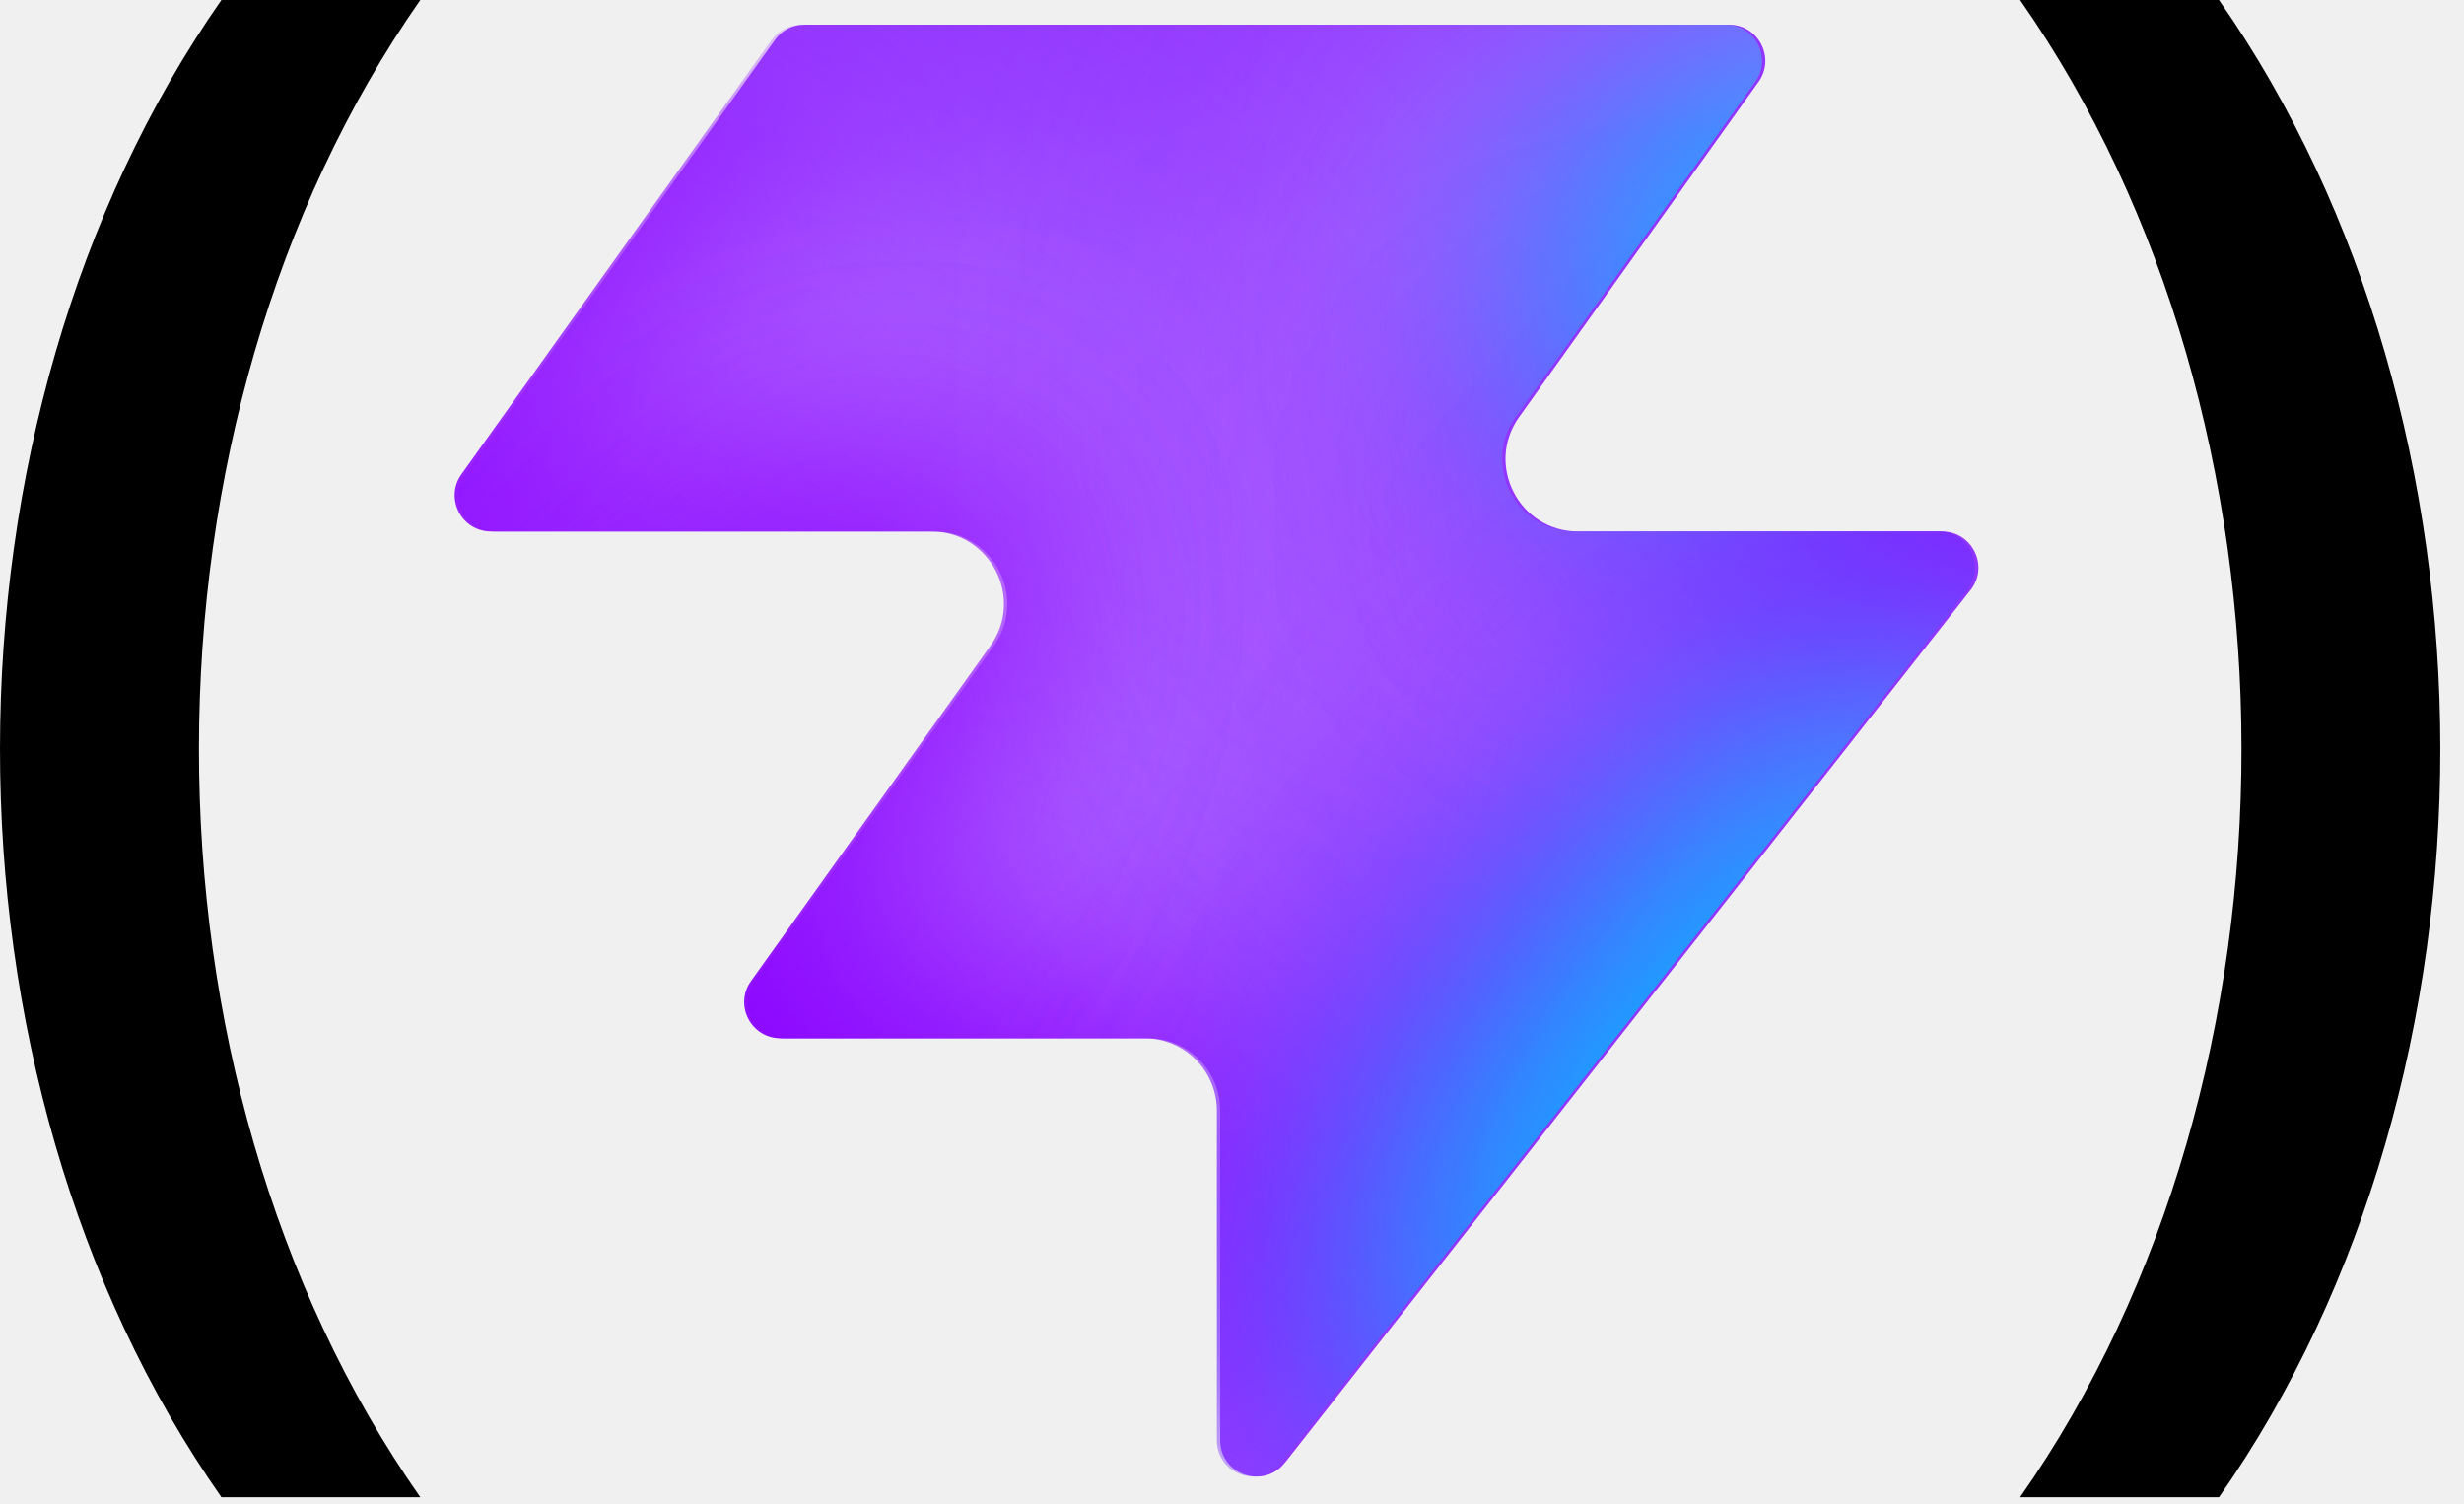
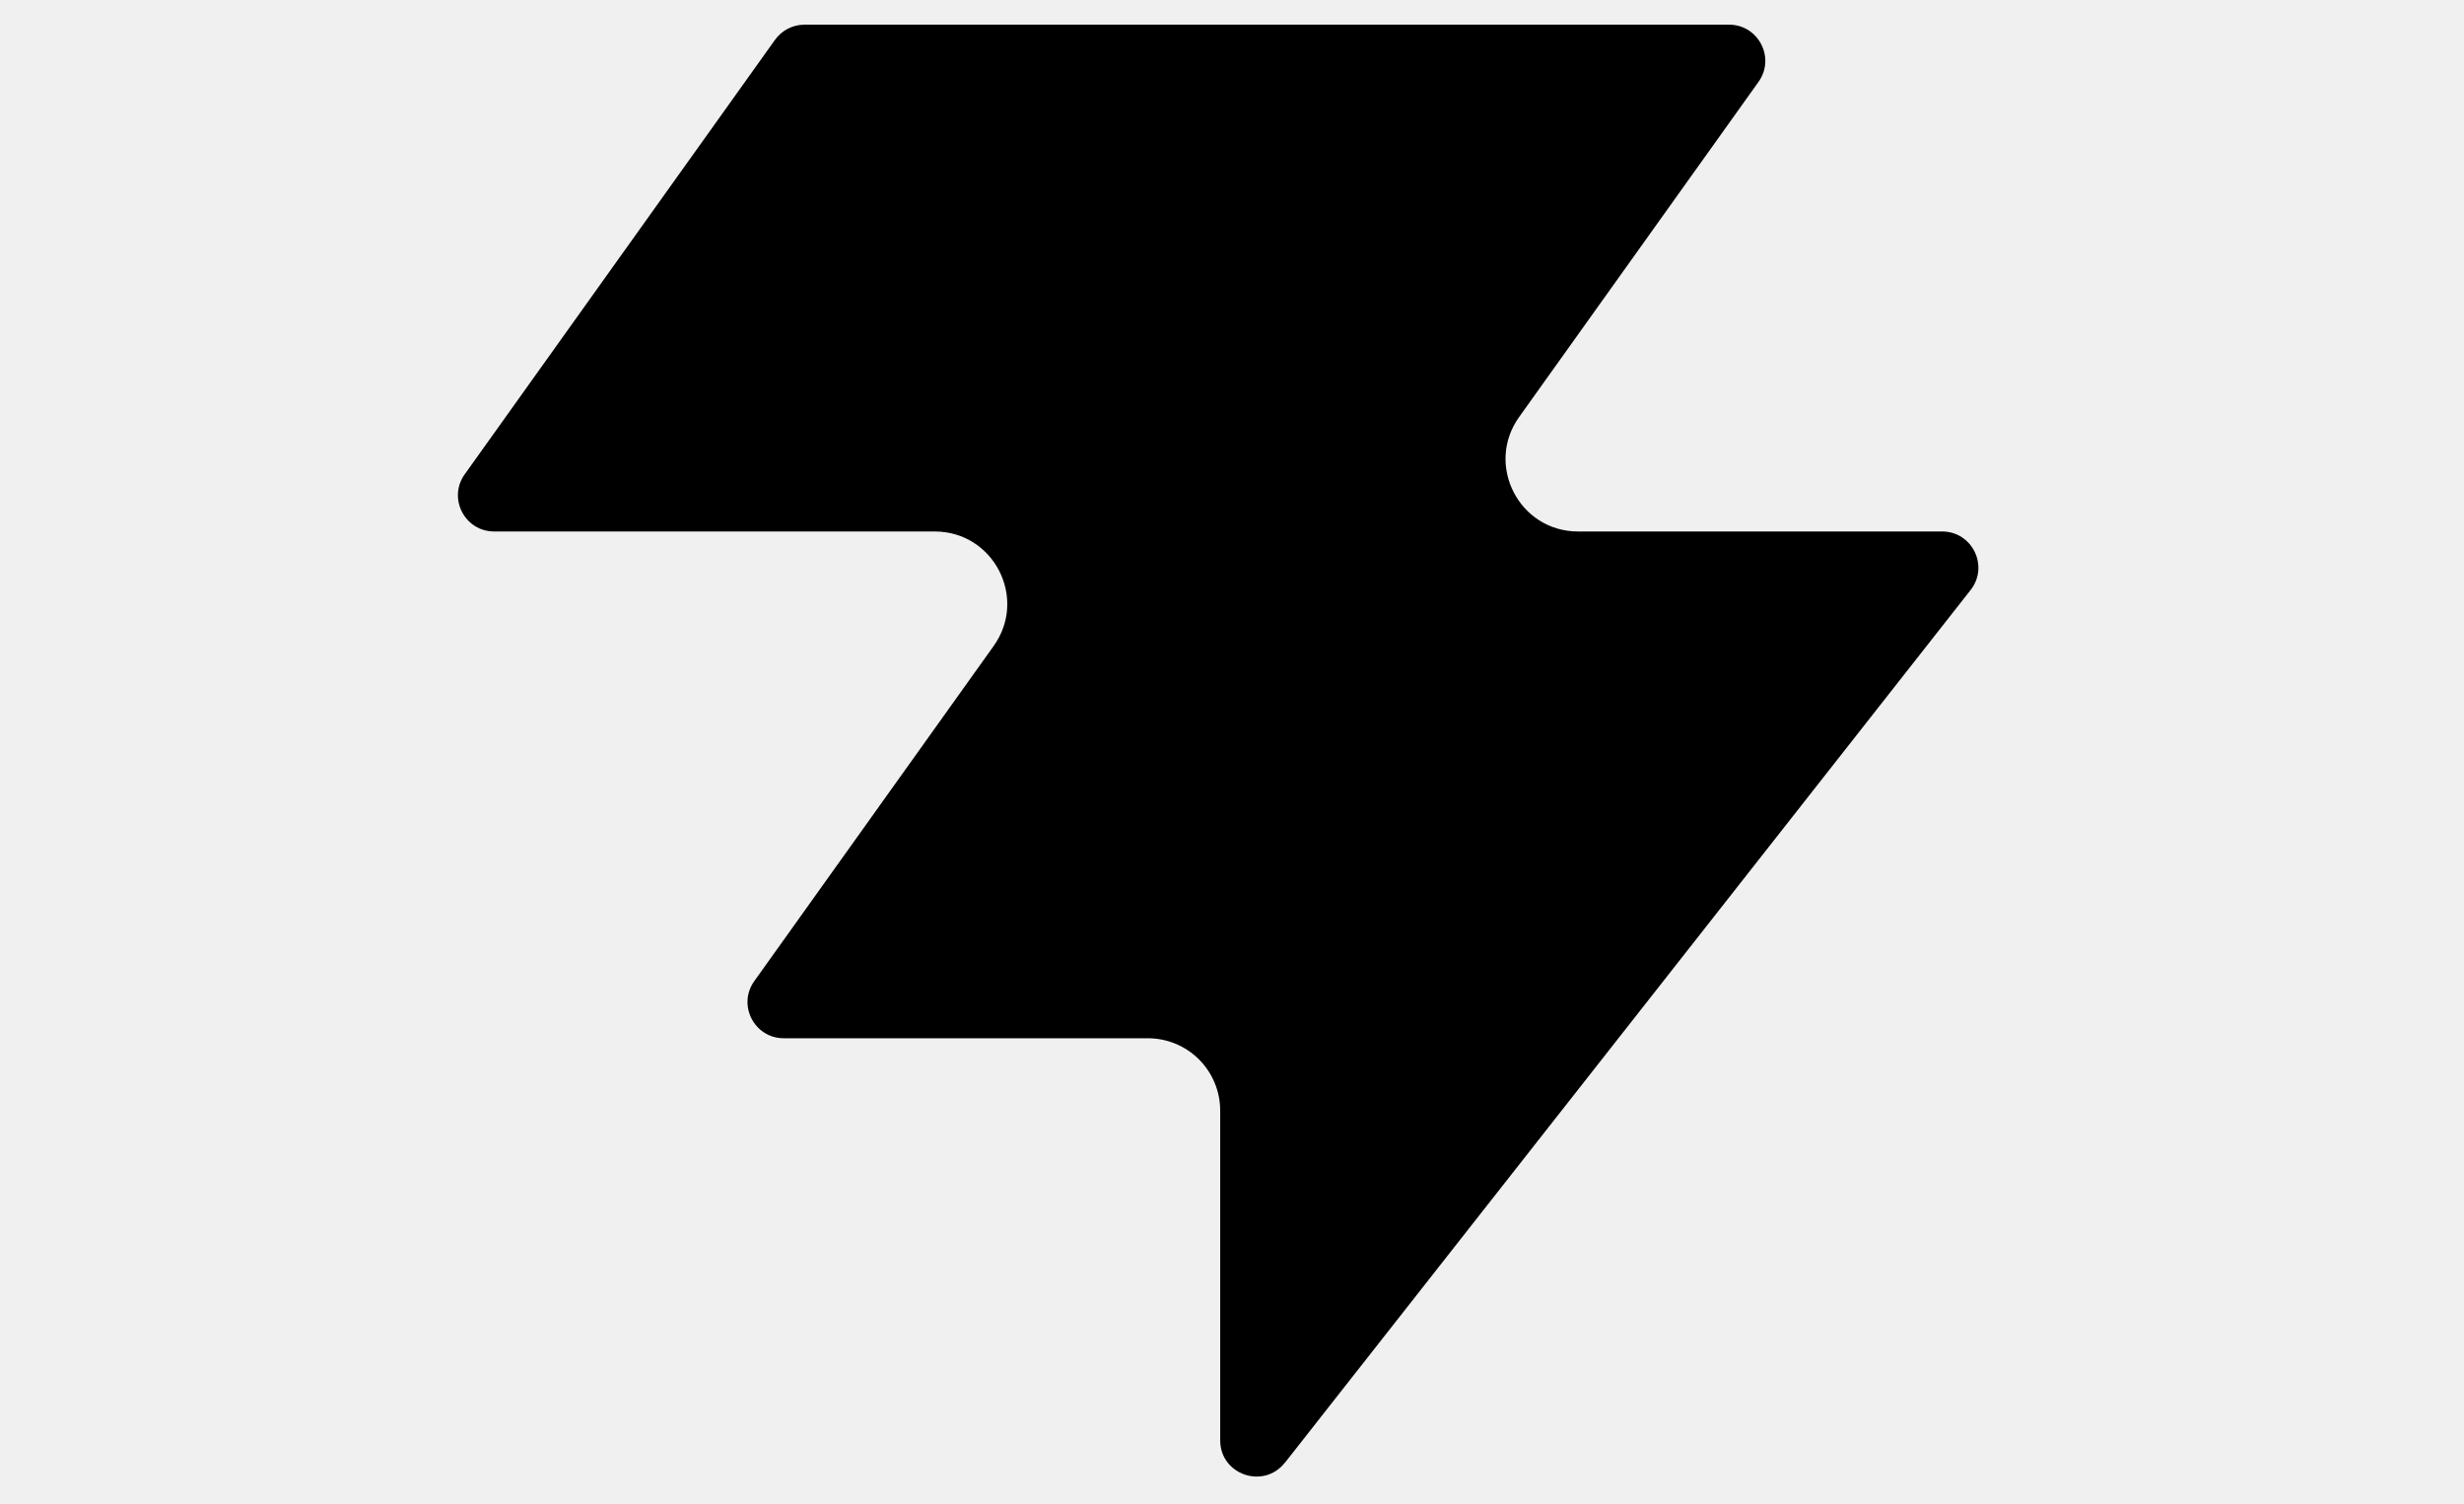
- <svg xmlns="http://www.w3.org/2000/svg" width="77" height="47" fill="none" aria-labelledby="vite-logo-title" viewBox="0 0 77 47">
-   <style>.parenthesis{fill:#000}@media (prefers-color-scheme:dark){.parenthesis{fill:#fff}}</style>
-   <path fill="#9135ff" d="M40.151 45.71c-.663.844-2.02.374-2.02-.699V34.708a2.26 2.26 0 0 0-2.262-2.262H24.493c-.92 0-1.457-1.04-.92-1.788l7.479-10.471c1.07-1.498 0-3.578-1.842-3.578H15.443c-.92 0-1.456-1.04-.92-1.788l9.696-13.576c.213-.297.556-.474.92-.474h28.894c.92 0 1.456 1.04.92 1.788l-7.48 10.472c-1.07 1.497 0 3.578 1.842 3.578h11.376c.944 0 1.474 1.087.89 1.83L40.153 45.712z" />
-   <mask id="a" width="48" height="47" x="14" y="0" maskUnits="userSpaceOnUse" style="mask-type:alpha">
-     <path fill="#000" d="M40.047 45.71c-.663.843-2.02.374-2.02-.699V34.708a2.26 2.26 0 0 0-2.262-2.262H24.389c-.92 0-1.457-1.04-.92-1.788l7.479-10.472c1.07-1.497 0-3.578-1.842-3.578H15.34c-.92 0-1.456-1.04-.92-1.788l9.696-13.575c.213-.297.556-.474.92-.474H53.93c.92 0 1.456 1.04.92 1.788L47.37 13.03c-1.07 1.498 0 3.578 1.842 3.578h11.376c.944 0 1.474 1.088.89 1.831L40.049 45.712z" />
-   </mask>
-   <g mask="url(#a)">
-     <g filter="url(#b)">
-       <ellipse cx="5.508" cy="14.704" fill="#eee6ff" rx="5.508" ry="14.704" transform="rotate(269.814 20.96 11.29)scale(-1 1)" />
-     </g>
-     <g filter="url(#c)">
-       <ellipse cx="10.399" cy="29.851" fill="#eee6ff" rx="10.399" ry="29.851" transform="rotate(89.814 -16.902 -8.275)scale(1 -1)" />
-     </g>
-     <g filter="url(#d)">
-       <ellipse cx="5.508" cy="30.487" fill="#8900ff" rx="5.508" ry="30.487" transform="rotate(89.814 -19.197 -7.127)scale(1 -1)" />
-     </g>
-     <g filter="url(#e)">
-       <ellipse cx="5.508" cy="30.599" fill="#8900ff" rx="5.508" ry="30.599" transform="rotate(89.814 -25.928 4.177)scale(1 -1)" />
-     </g>
-     <g filter="url(#f)">
-       <ellipse cx="5.508" cy="30.599" fill="#8900ff" rx="5.508" ry="30.599" transform="rotate(89.814 -25.738 5.52)scale(1 -1)" />
-     </g>
-     <g filter="url(#g)">
-       <ellipse cx="14.072" cy="22.078" fill="#eee6ff" rx="14.072" ry="22.078" transform="rotate(93.35 31.245 55.578)scale(-1 1)" />
-     </g>
-     <g filter="url(#h)">
-       <ellipse cx="3.47" cy="21.501" fill="#8900ff" rx="3.47" ry="21.501" transform="rotate(89.009 35.419 55.202)scale(-1 1)" />
-     </g>
-     <g filter="url(#i)">
-       <ellipse cx="3.47" cy="21.501" fill="#8900ff" rx="3.47" ry="21.501" transform="rotate(89.009 35.419 55.202)scale(-1 1)" />
-     </g>
-     <g filter="url(#j)">
-       <ellipse cx="14.592" cy="9.743" fill="#8900ff" rx="4.407" ry="29.108" transform="rotate(39.51 14.592 9.743)" />
-     </g>
-     <g filter="url(#k)">
-       <ellipse cx="61.728" cy="-5.321" fill="#8900ff" rx="4.407" ry="29.108" transform="rotate(37.892 61.728 -5.32)" />
-     </g>
-     <g filter="url(#l)">
-       <ellipse cx="55.618" cy="7.104" fill="#00c2ff" rx="5.971" ry="9.665" transform="rotate(37.892 55.618 7.104)" />
-     </g>
-     <g filter="url(#m)">
-       <ellipse cx="12.326" cy="39.103" fill="#8900ff" rx="4.407" ry="29.108" transform="rotate(37.892 12.326 39.103)" />
-     </g>
-     <g filter="url(#n)">
-       <ellipse cx="12.326" cy="39.103" fill="#8900ff" rx="4.407" ry="29.108" transform="rotate(37.892 12.326 39.103)" />
-     </g>
-     <g filter="url(#o)">
-       <ellipse cx="49.857" cy="30.678" fill="#8900ff" rx="4.407" ry="29.108" transform="rotate(37.892 49.857 30.678)" />
-     </g>
-     <g filter="url(#p)">
-       <ellipse cx="52.623" cy="33.171" fill="#00c2ff" rx="5.971" ry="15.297" transform="rotate(37.892 52.623 33.17)" />
-     </g>
-   </g>
-   <path d="M6.919 0c-9.198 13.166-9.252 33.575 0 46.789h6.215c-9.25-13.214-9.196-33.623 0-46.789zm62.424 0h-6.215c9.198 13.166 9.252 33.575 0 46.789h6.215c9.25-13.214 9.196-33.623 0-46.789" class="parenthesis" />
-   <defs>
-     <filter id="b" width="60.045" height="41.654" x="-5.564" y="16.92" color-interpolation-filters="sRGB" filterUnits="userSpaceOnUse">
-       <feFlood flood-opacity="0" result="BackgroundImageFix" />
-       <feBlend in="SourceGraphic" in2="BackgroundImageFix" result="shape" />
-       <feGaussianBlur result="effect1_foregroundBlur_2002_17286" stdDeviation="7.659" />
-     </filter>
-     <filter id="c" width="90.34" height="51.437" x="-40.407" y="-6.762" color-interpolation-filters="sRGB" filterUnits="userSpaceOnUse">
-       <feFlood flood-opacity="0" result="BackgroundImageFix" />
-       <feBlend in="SourceGraphic" in2="BackgroundImageFix" result="shape" />
-       <feGaussianBlur result="effect1_foregroundBlur_2002_17286" stdDeviation="7.659" />
-     </filter>
-     <filter id="d" width="79.355" height="29.4" x="-35.435" y="2.801" color-interpolation-filters="sRGB" filterUnits="userSpaceOnUse">
-       <feFlood flood-opacity="0" result="BackgroundImageFix" />
-       <feBlend in="SourceGraphic" in2="BackgroundImageFix" result="shape" />
-       <feGaussianBlur result="effect1_foregroundBlur_2002_17286" stdDeviation="4.596" />
-     </filter>
-     <filter id="e" width="79.579" height="29.4" x="-30.84" y="20.8" color-interpolation-filters="sRGB" filterUnits="userSpaceOnUse">
-       <feFlood flood-opacity="0" result="BackgroundImageFix" />
-       <feBlend in="SourceGraphic" in2="BackgroundImageFix" result="shape" />
-       <feGaussianBlur result="effect1_foregroundBlur_2002_17286" stdDeviation="4.596" />
-     </filter>
-     <filter id="f" width="79.579" height="29.4" x="-29.307" y="21.949" color-interpolation-filters="sRGB" filterUnits="userSpaceOnUse">
-       <feFlood flood-opacity="0" result="BackgroundImageFix" />
-       <feBlend in="SourceGraphic" in2="BackgroundImageFix" result="shape" />
-       <feGaussianBlur result="effect1_foregroundBlur_2002_17286" stdDeviation="4.596" />
-     </filter>
-     <filter id="g" width="74.749" height="58.852" x="29.961" y="-17.13" color-interpolation-filters="sRGB" filterUnits="userSpaceOnUse">
-       <feFlood flood-opacity="0" result="BackgroundImageFix" />
-       <feBlend in="SourceGraphic" in2="BackgroundImageFix" result="shape" />
-       <feGaussianBlur result="effect1_foregroundBlur_2002_17286" stdDeviation="7.659" />
-     </filter>
-     <filter id="h" width="61.377" height="25.362" x="37.754" y="3.055" color-interpolation-filters="sRGB" filterUnits="userSpaceOnUse">
-       <feFlood flood-opacity="0" result="BackgroundImageFix" />
-       <feBlend in="SourceGraphic" in2="BackgroundImageFix" result="shape" />
-       <feGaussianBlur result="effect1_foregroundBlur_2002_17286" stdDeviation="4.596" />
-     </filter>
-     <filter id="i" width="61.377" height="25.362" x="37.754" y="3.055" color-interpolation-filters="sRGB" filterUnits="userSpaceOnUse">
-       <feFlood flood-opacity="0" result="BackgroundImageFix" />
-       <feBlend in="SourceGraphic" in2="BackgroundImageFix" result="shape" />
-       <feGaussianBlur result="effect1_foregroundBlur_2002_17286" stdDeviation="4.596" />
-     </filter>
-     <filter id="j" width="56.045" height="63.649" x="-13.43" y="-22.082" color-interpolation-filters="sRGB" filterUnits="userSpaceOnUse">
-       <feFlood flood-opacity="0" result="BackgroundImageFix" />
-       <feBlend in="SourceGraphic" in2="BackgroundImageFix" result="shape" />
-       <feGaussianBlur result="effect1_foregroundBlur_2002_17286" stdDeviation="4.596" />
-     </filter>
-     <filter id="k" width="54.814" height="64.646" x="34.321" y="-37.644" color-interpolation-filters="sRGB" filterUnits="userSpaceOnUse">
-       <feFlood flood-opacity="0" result="BackgroundImageFix" />
-       <feBlend in="SourceGraphic" in2="BackgroundImageFix" result="shape" />
-       <feGaussianBlur result="effect1_foregroundBlur_2002_17286" stdDeviation="4.596" />
-     </filter>
-     <filter id="l" width="33.541" height="35.313" x="38.847" y="-10.552" color-interpolation-filters="sRGB" filterUnits="userSpaceOnUse">
-       <feFlood flood-opacity="0" result="BackgroundImageFix" />
-       <feBlend in="SourceGraphic" in2="BackgroundImageFix" result="shape" />
-       <feGaussianBlur result="effect1_foregroundBlur_2002_17286" stdDeviation="4.596" />
-     </filter>
-     <filter id="m" width="54.814" height="64.646" x="-15.081" y="6.78" color-interpolation-filters="sRGB" filterUnits="userSpaceOnUse">
-       <feFlood flood-opacity="0" result="BackgroundImageFix" />
-       <feBlend in="SourceGraphic" in2="BackgroundImageFix" result="shape" />
-       <feGaussianBlur result="effect1_foregroundBlur_2002_17286" stdDeviation="4.596" />
-     </filter>
-     <filter id="n" width="54.814" height="64.646" x="-15.081" y="6.78" color-interpolation-filters="sRGB" filterUnits="userSpaceOnUse">
-       <feFlood flood-opacity="0" result="BackgroundImageFix" />
-       <feBlend in="SourceGraphic" in2="BackgroundImageFix" result="shape" />
-       <feGaussianBlur result="effect1_foregroundBlur_2002_17286" stdDeviation="4.596" />
-     </filter>
-     <filter id="o" width="54.814" height="64.646" x="22.45" y="-1.645" color-interpolation-filters="sRGB" filterUnits="userSpaceOnUse">
-       <feFlood flood-opacity="0" result="BackgroundImageFix" />
-       <feBlend in="SourceGraphic" in2="BackgroundImageFix" result="shape" />
-       <feGaussianBlur result="effect1_foregroundBlur_2002_17286" stdDeviation="4.596" />
-     </filter>
-     <filter id="p" width="39.409" height="43.623" x="32.919" y="11.36" color-interpolation-filters="sRGB" filterUnits="userSpaceOnUse">
-       <feFlood flood-opacity="0" result="BackgroundImageFix" />
-       <feBlend in="SourceGraphic" in2="BackgroundImageFix" result="shape" />
-       <feGaussianBlur result="effect1_foregroundBlur_2002_17286" stdDeviation="4.596" />
-     </filter>
-   </defs>
+ <svg xmlns="http://www.w3.org/2000/svg" width="77" height="47" fill="none" viewBox="0 0 77 47">
+   <path fill="#000000" d="M40.151 45.71c-.663.844-2.02.374-2.02-.699V34.708a2.26 2.26 0 0 0-2.262-2.262H24.493c-.92 0-1.457-1.04-.92-1.788l7.479-10.471c1.07-1.498 0-3.578-1.842-3.578H15.443c-.92 0-1.456-1.04-.92-1.788l9.696-13.576c.213-.297.556-.474.92-.474h28.894c.92 0 1.456 1.04.92 1.788l-7.48 10.472c-1.07 1.497 0 3.578 1.842 3.578h11.376c.944 0 1.474 1.087.89 1.83L40.153 45.712z" />
</svg>
